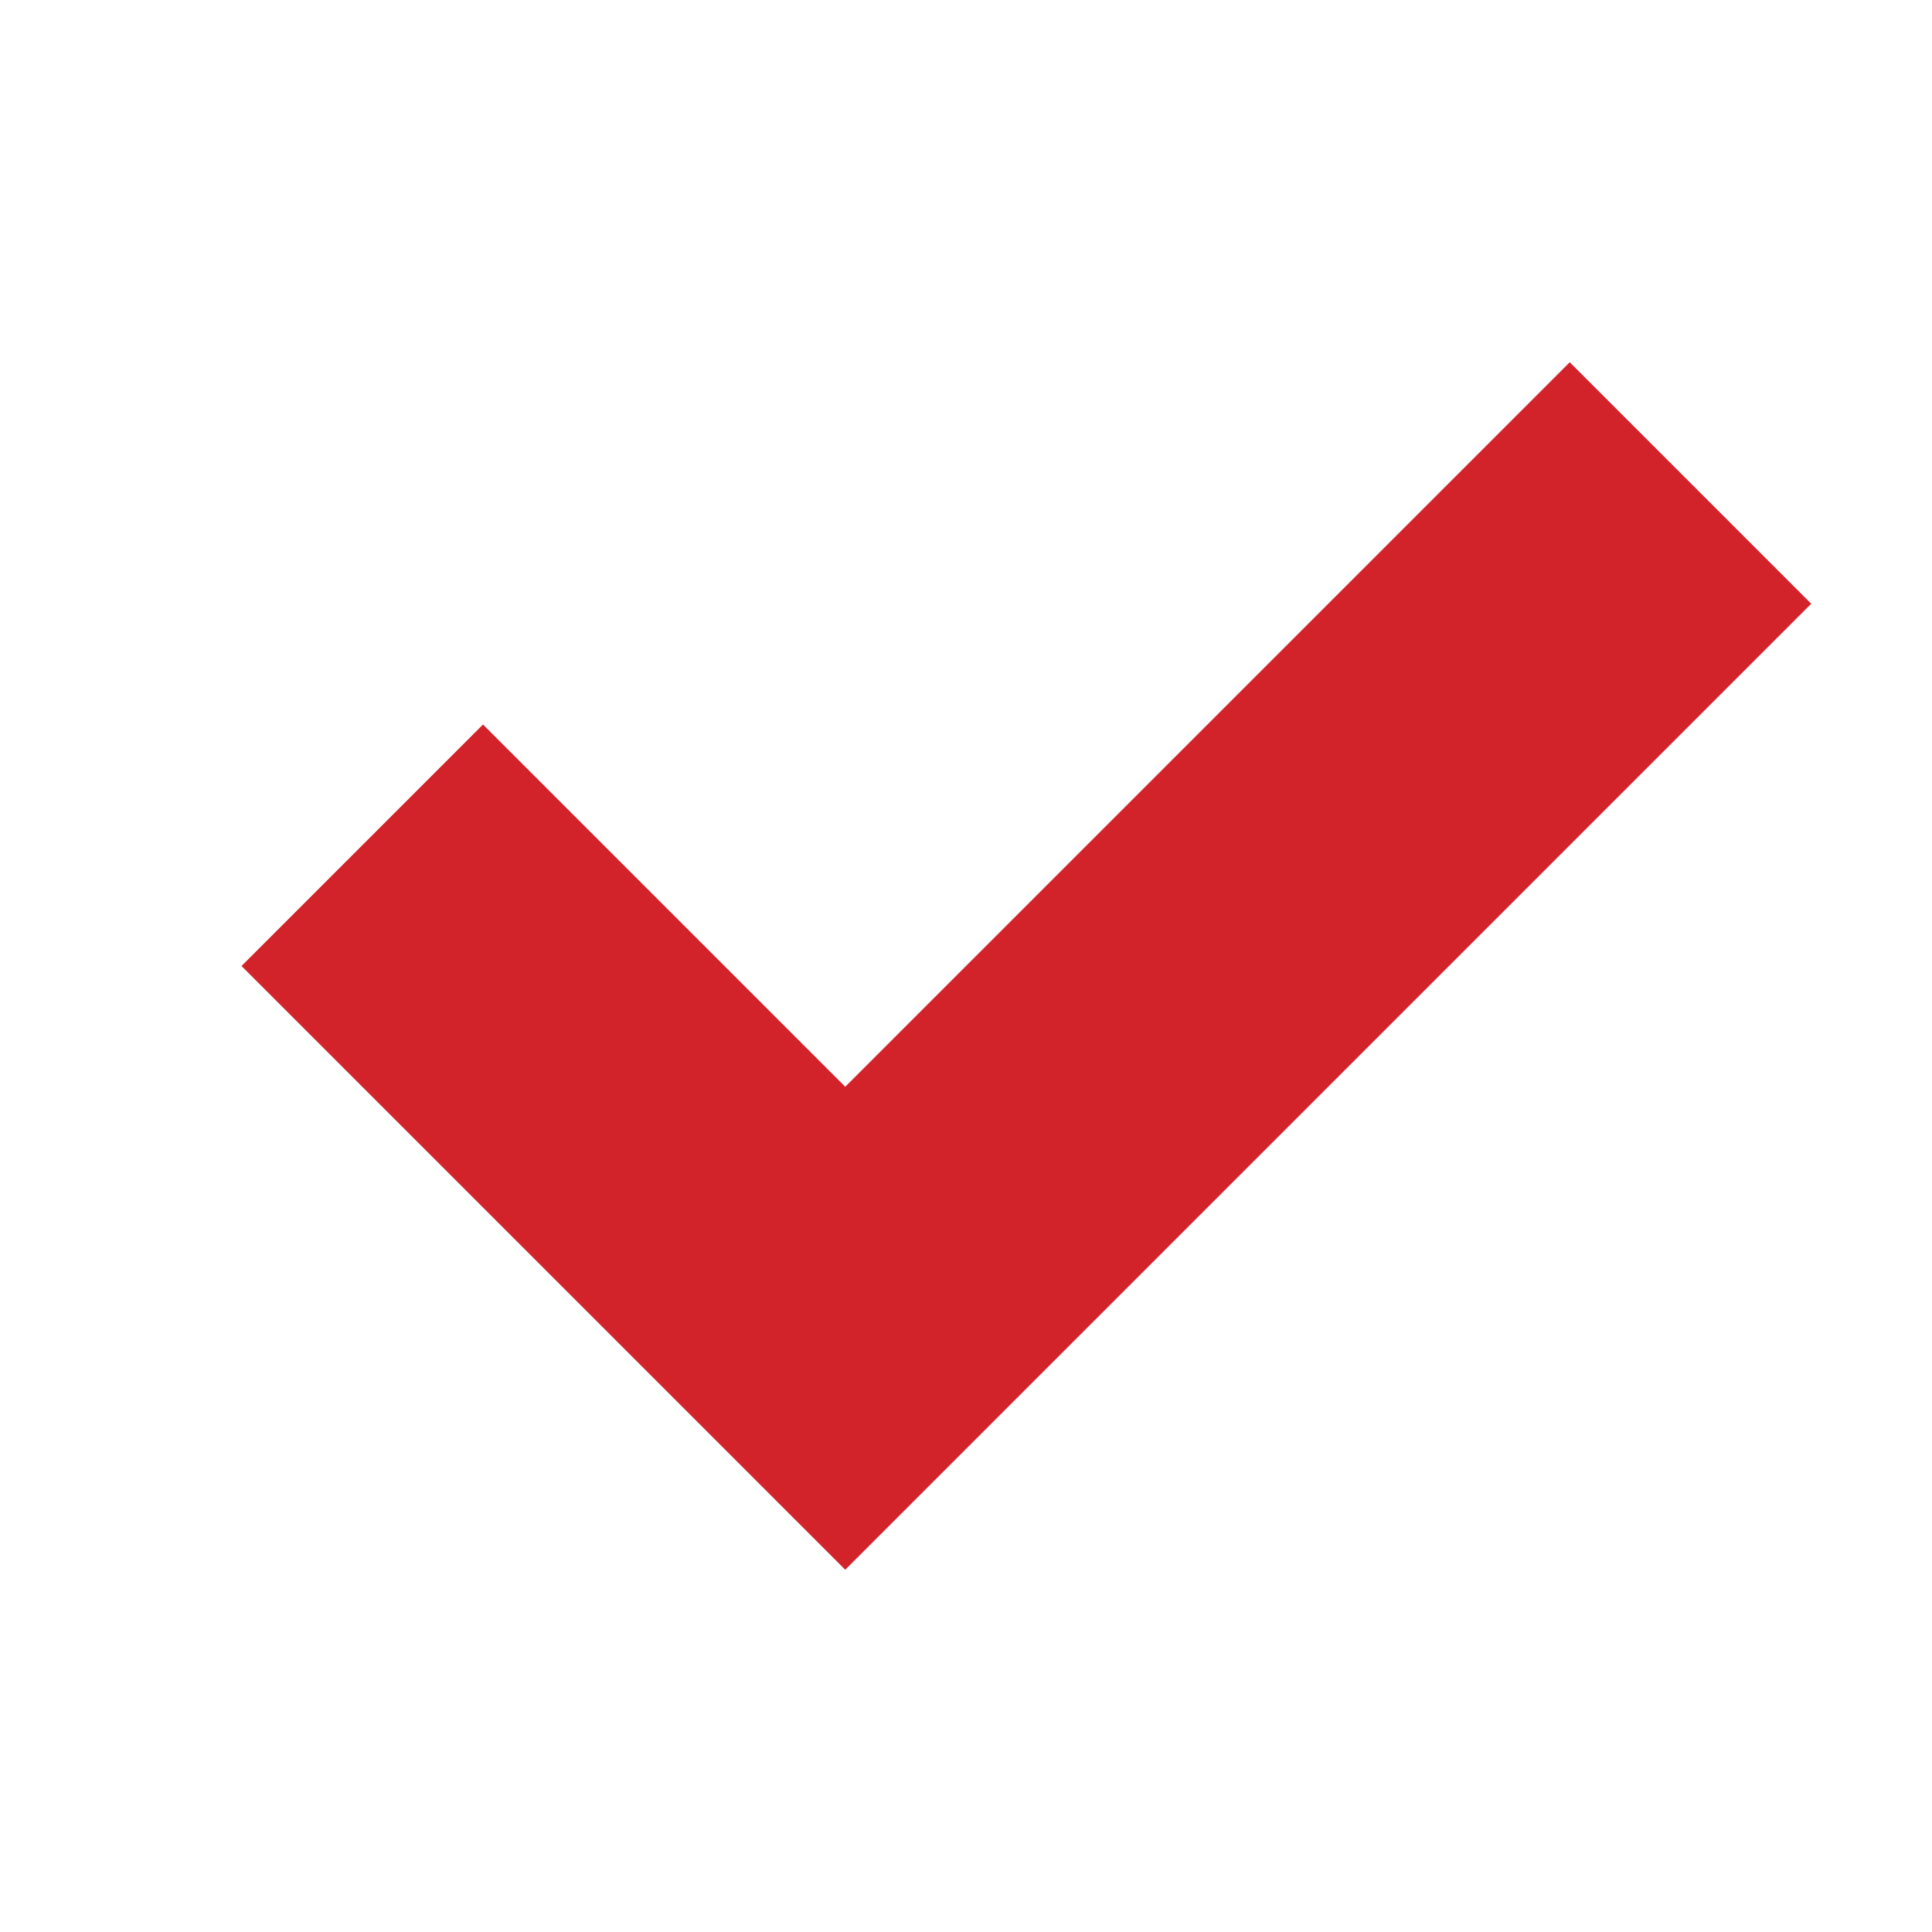
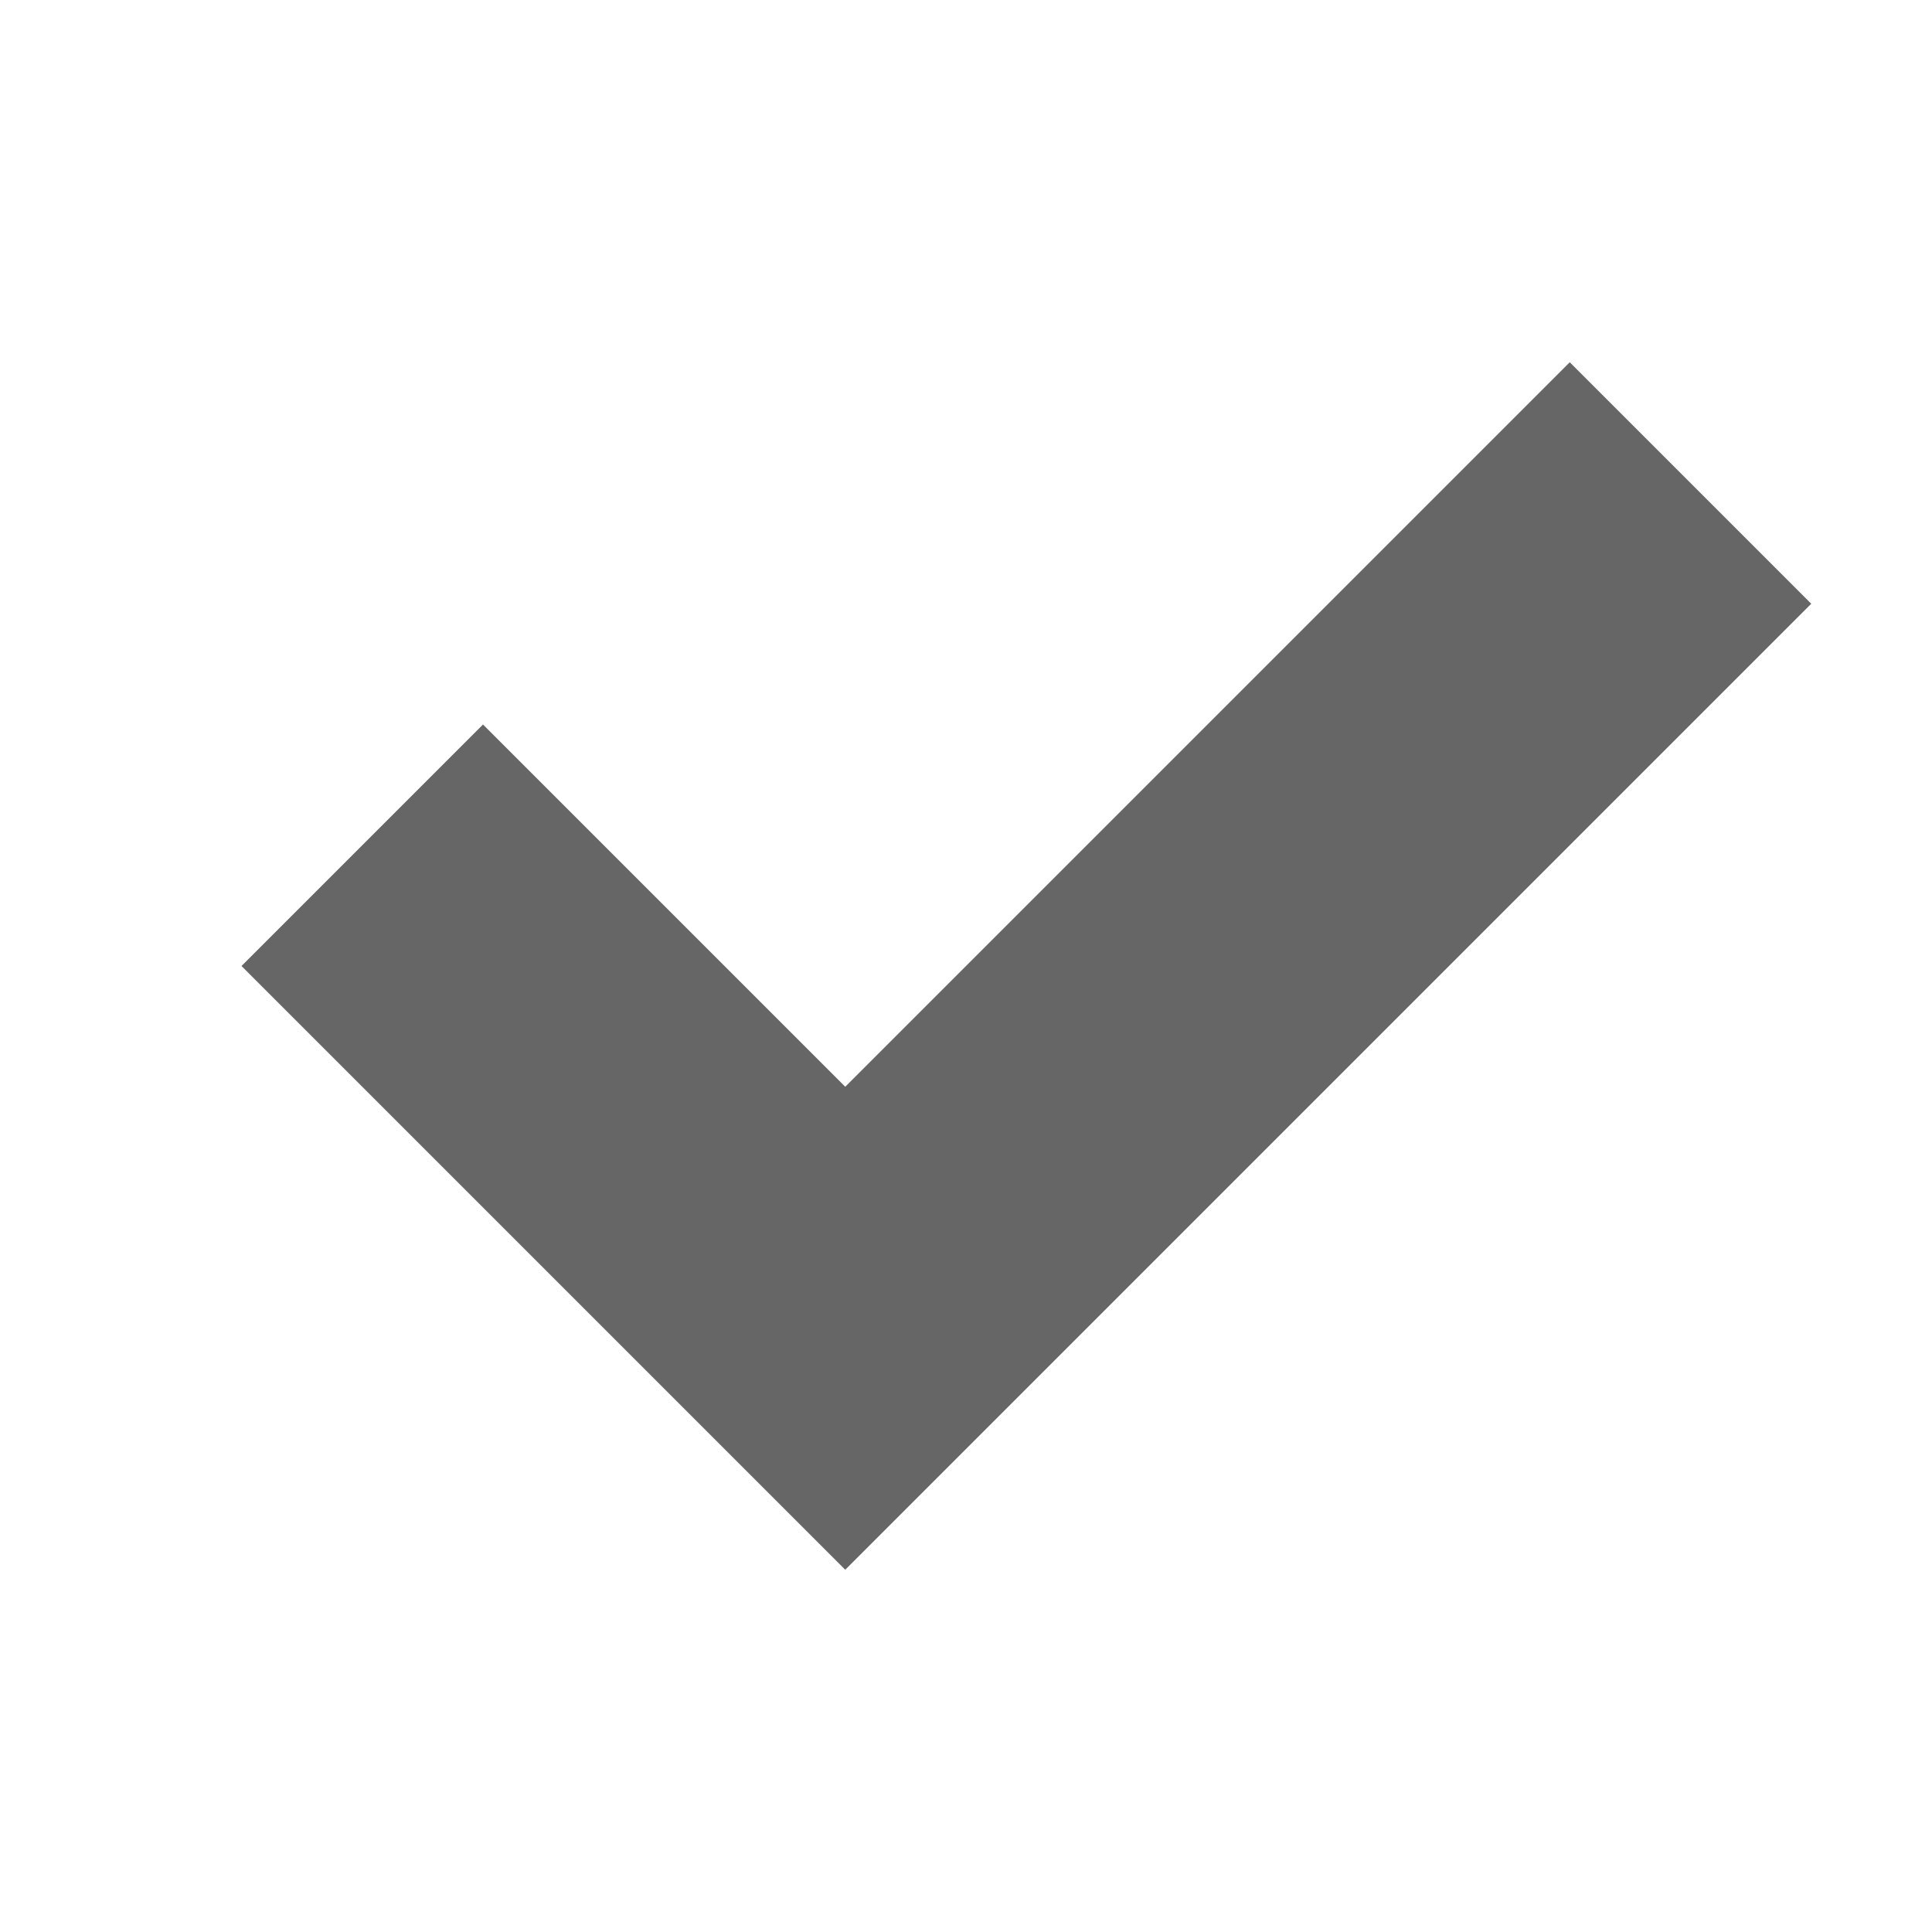
<svg xmlns="http://www.w3.org/2000/svg" enable-background="new 0 0 32 32" height="24px" id="svg2" version="1.1" viewBox="0 0 32 32" width="24px" xml:space="preserve">
-   <g fill="#D2232A">
+   <g fill="#666">
    <g id="accept" viewBox="0 0 32 32" stroke="none">
      <polygon points="4,16 8,12 14,18 26,6 30,10 14,26  " />
    </g>
  </g>
</svg>
